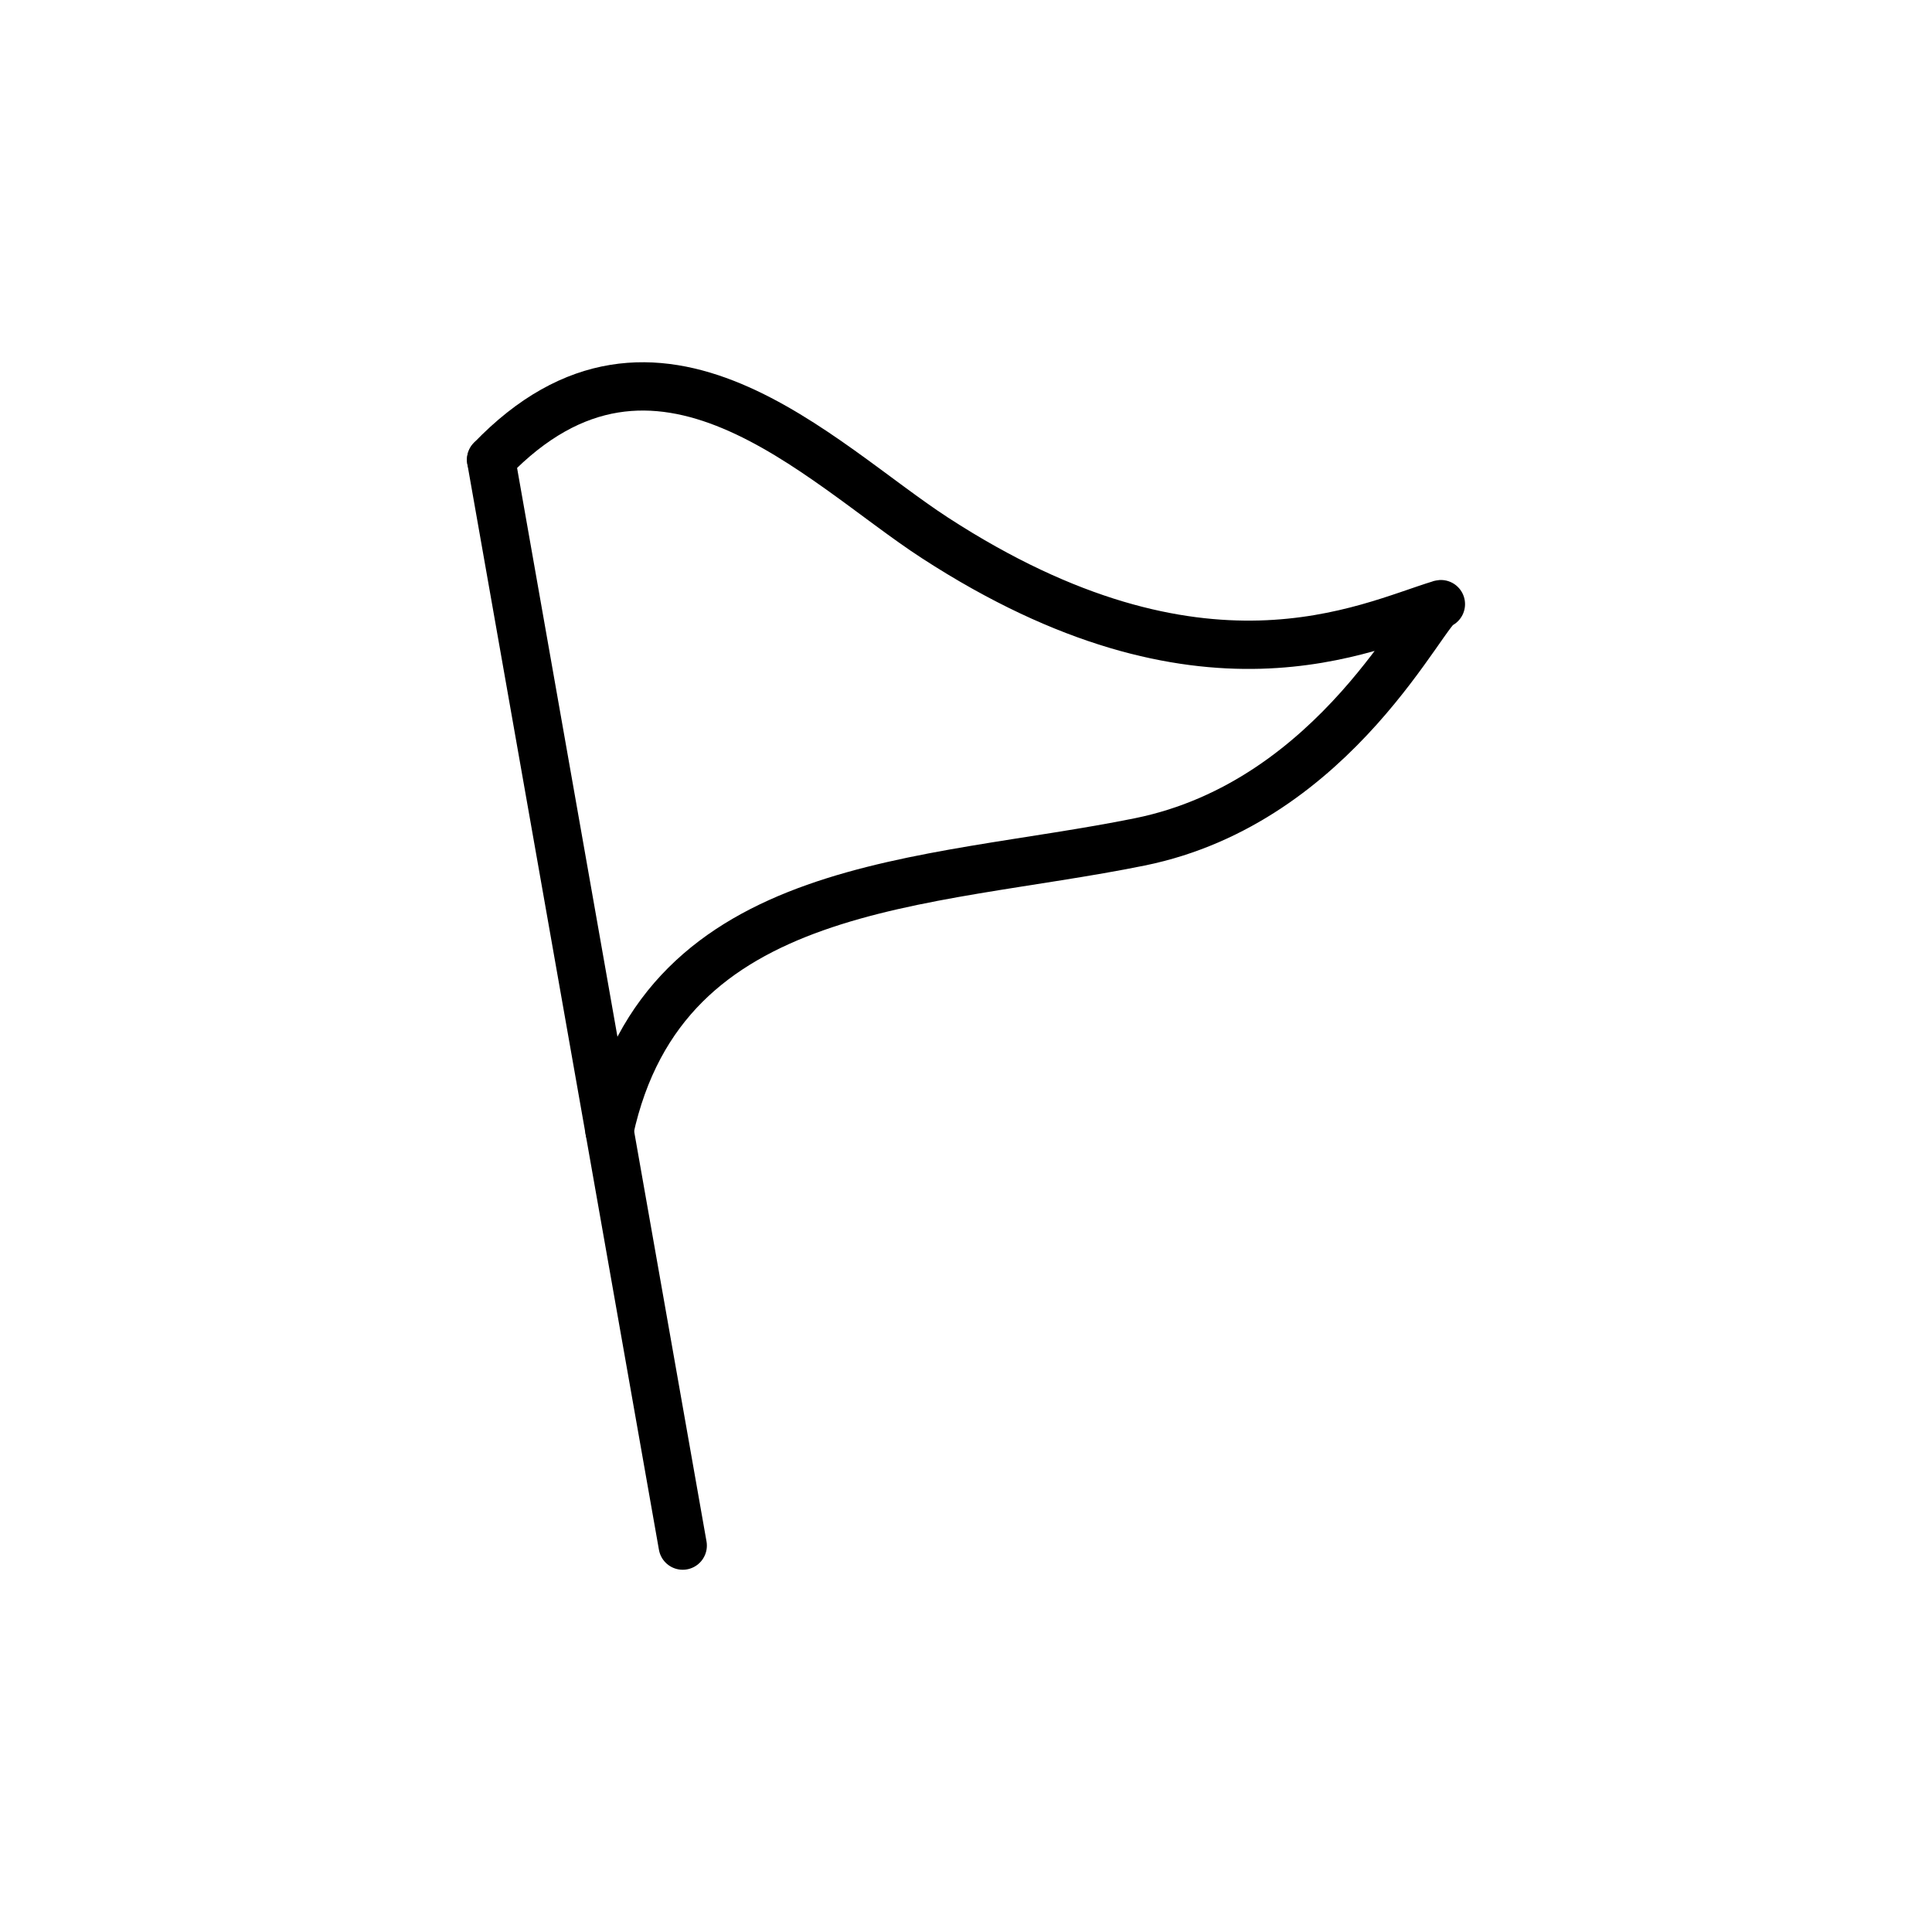
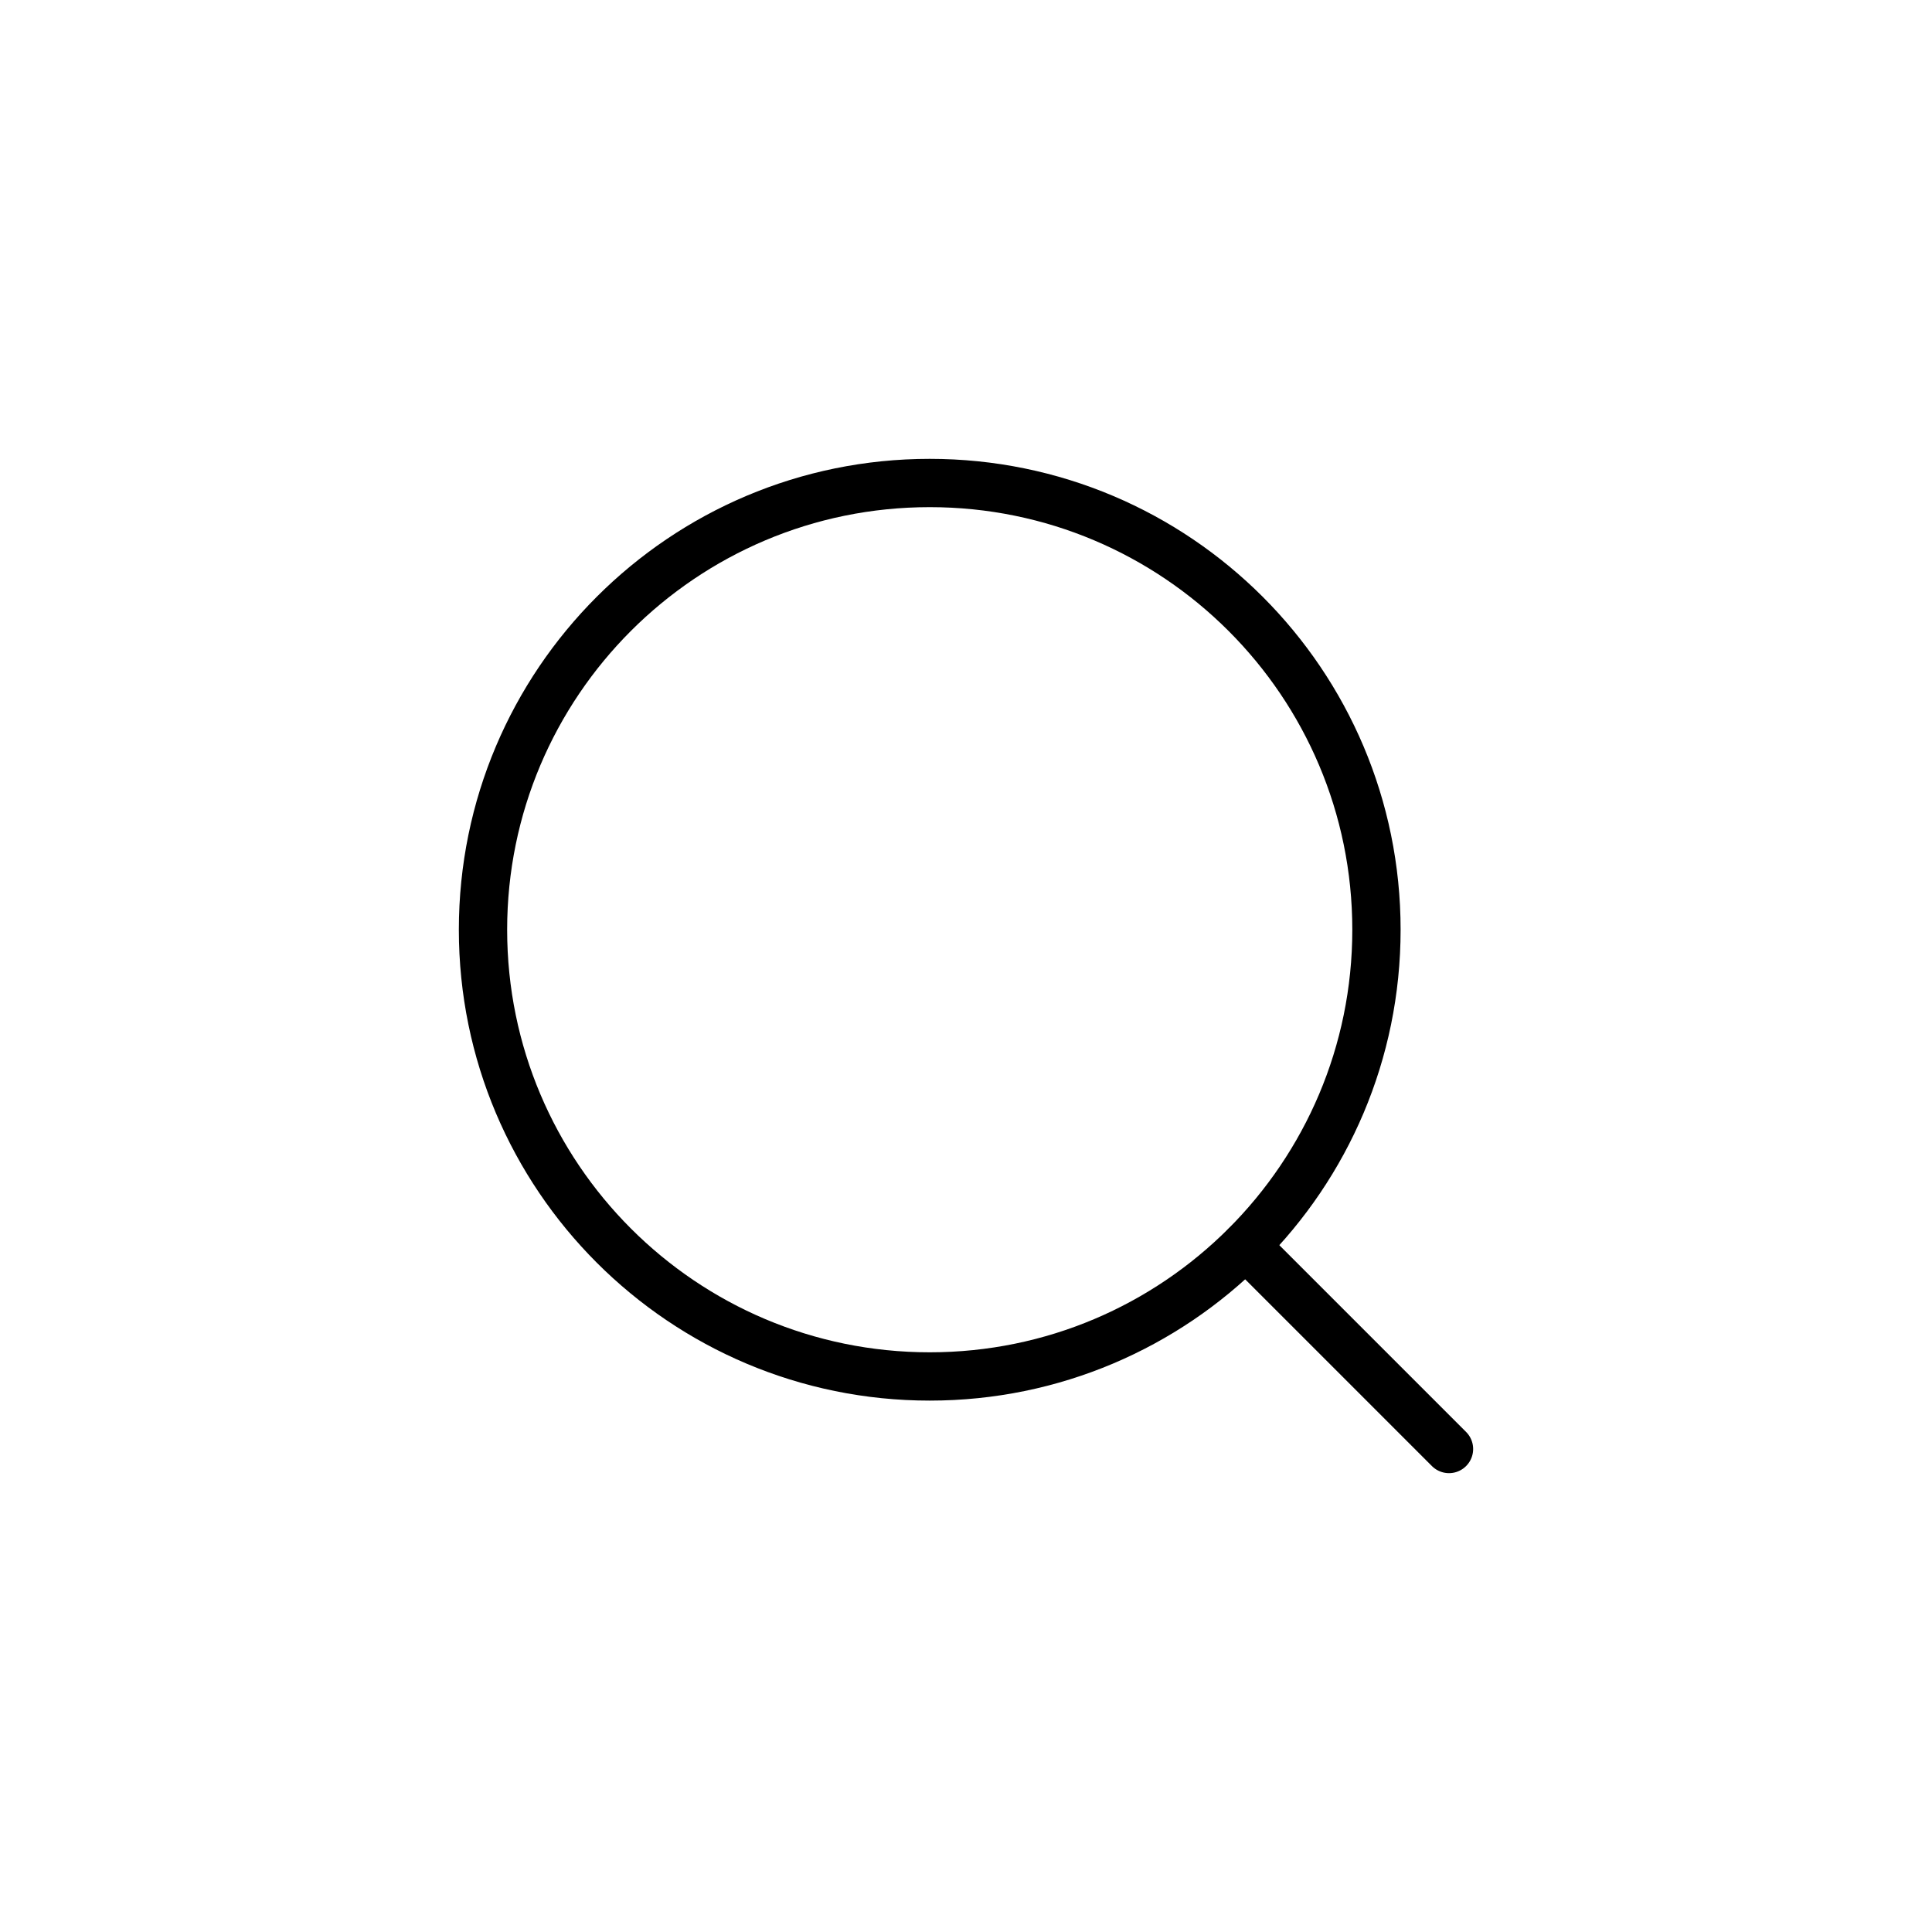
<svg xmlns="http://www.w3.org/2000/svg" width="100%" height="100%" viewBox="0 0 40 40" version="1.1" xml:space="preserve" style="fill-rule:evenodd;clip-rule:evenodd;stroke-linecap:round;stroke-linejoin:round;stroke-miterlimit:1.5;">
-   <path d="M10.168,9.519L14.135,32" style="fill:none;stroke:black;stroke-width:1px;" />
-   <path d="M12.618,23.404C13.756,18.169 19.17,18.33 23.6,17.43C27.693,16.598 29.52,12.525 29.832,12.508C28.276,12.978 24.893,14.73 19.358,11.137C16.973,9.589 13.599,5.948 10.168,9.519" style="fill:none;stroke:black;stroke-width:1px;" />
+   <circle cx="19.249" cy="19.249" r="9.249" style="fill:none;stroke:black;stroke-width:1px;" />
+   <path d="M25.79,25.79L30,30" style="fill:none;stroke:black;stroke-width:1px;" />
</svg>
